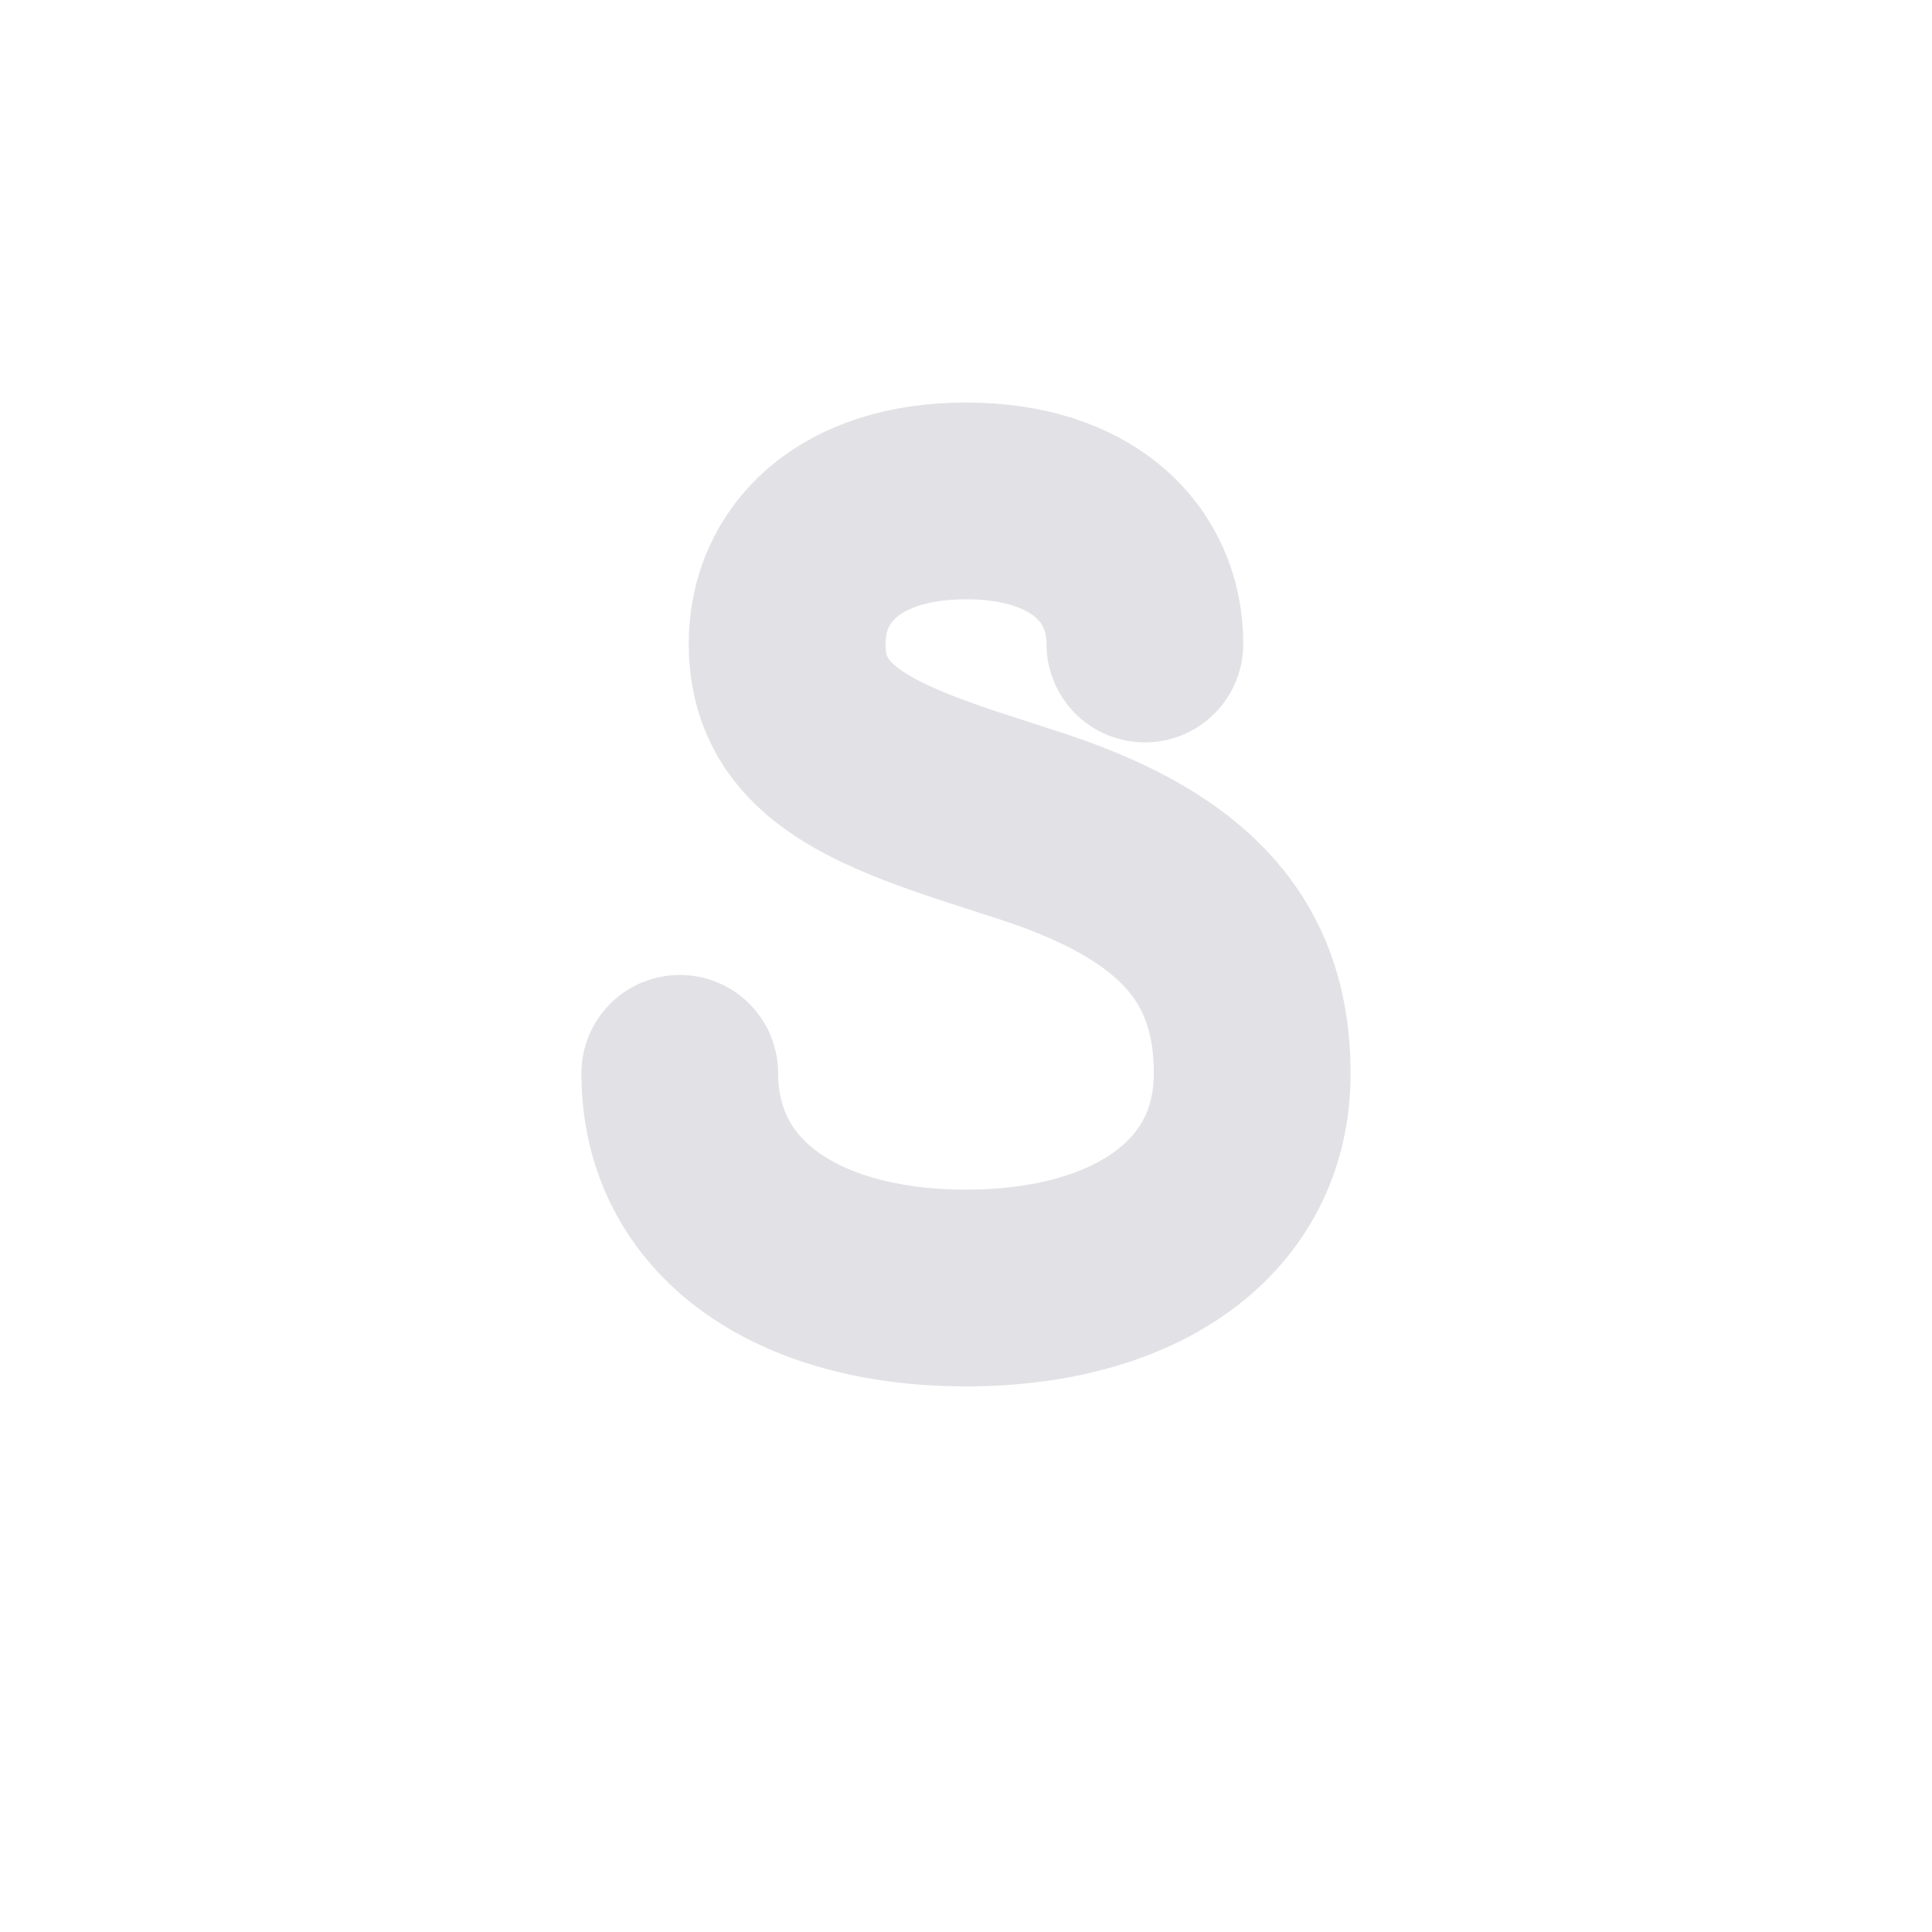
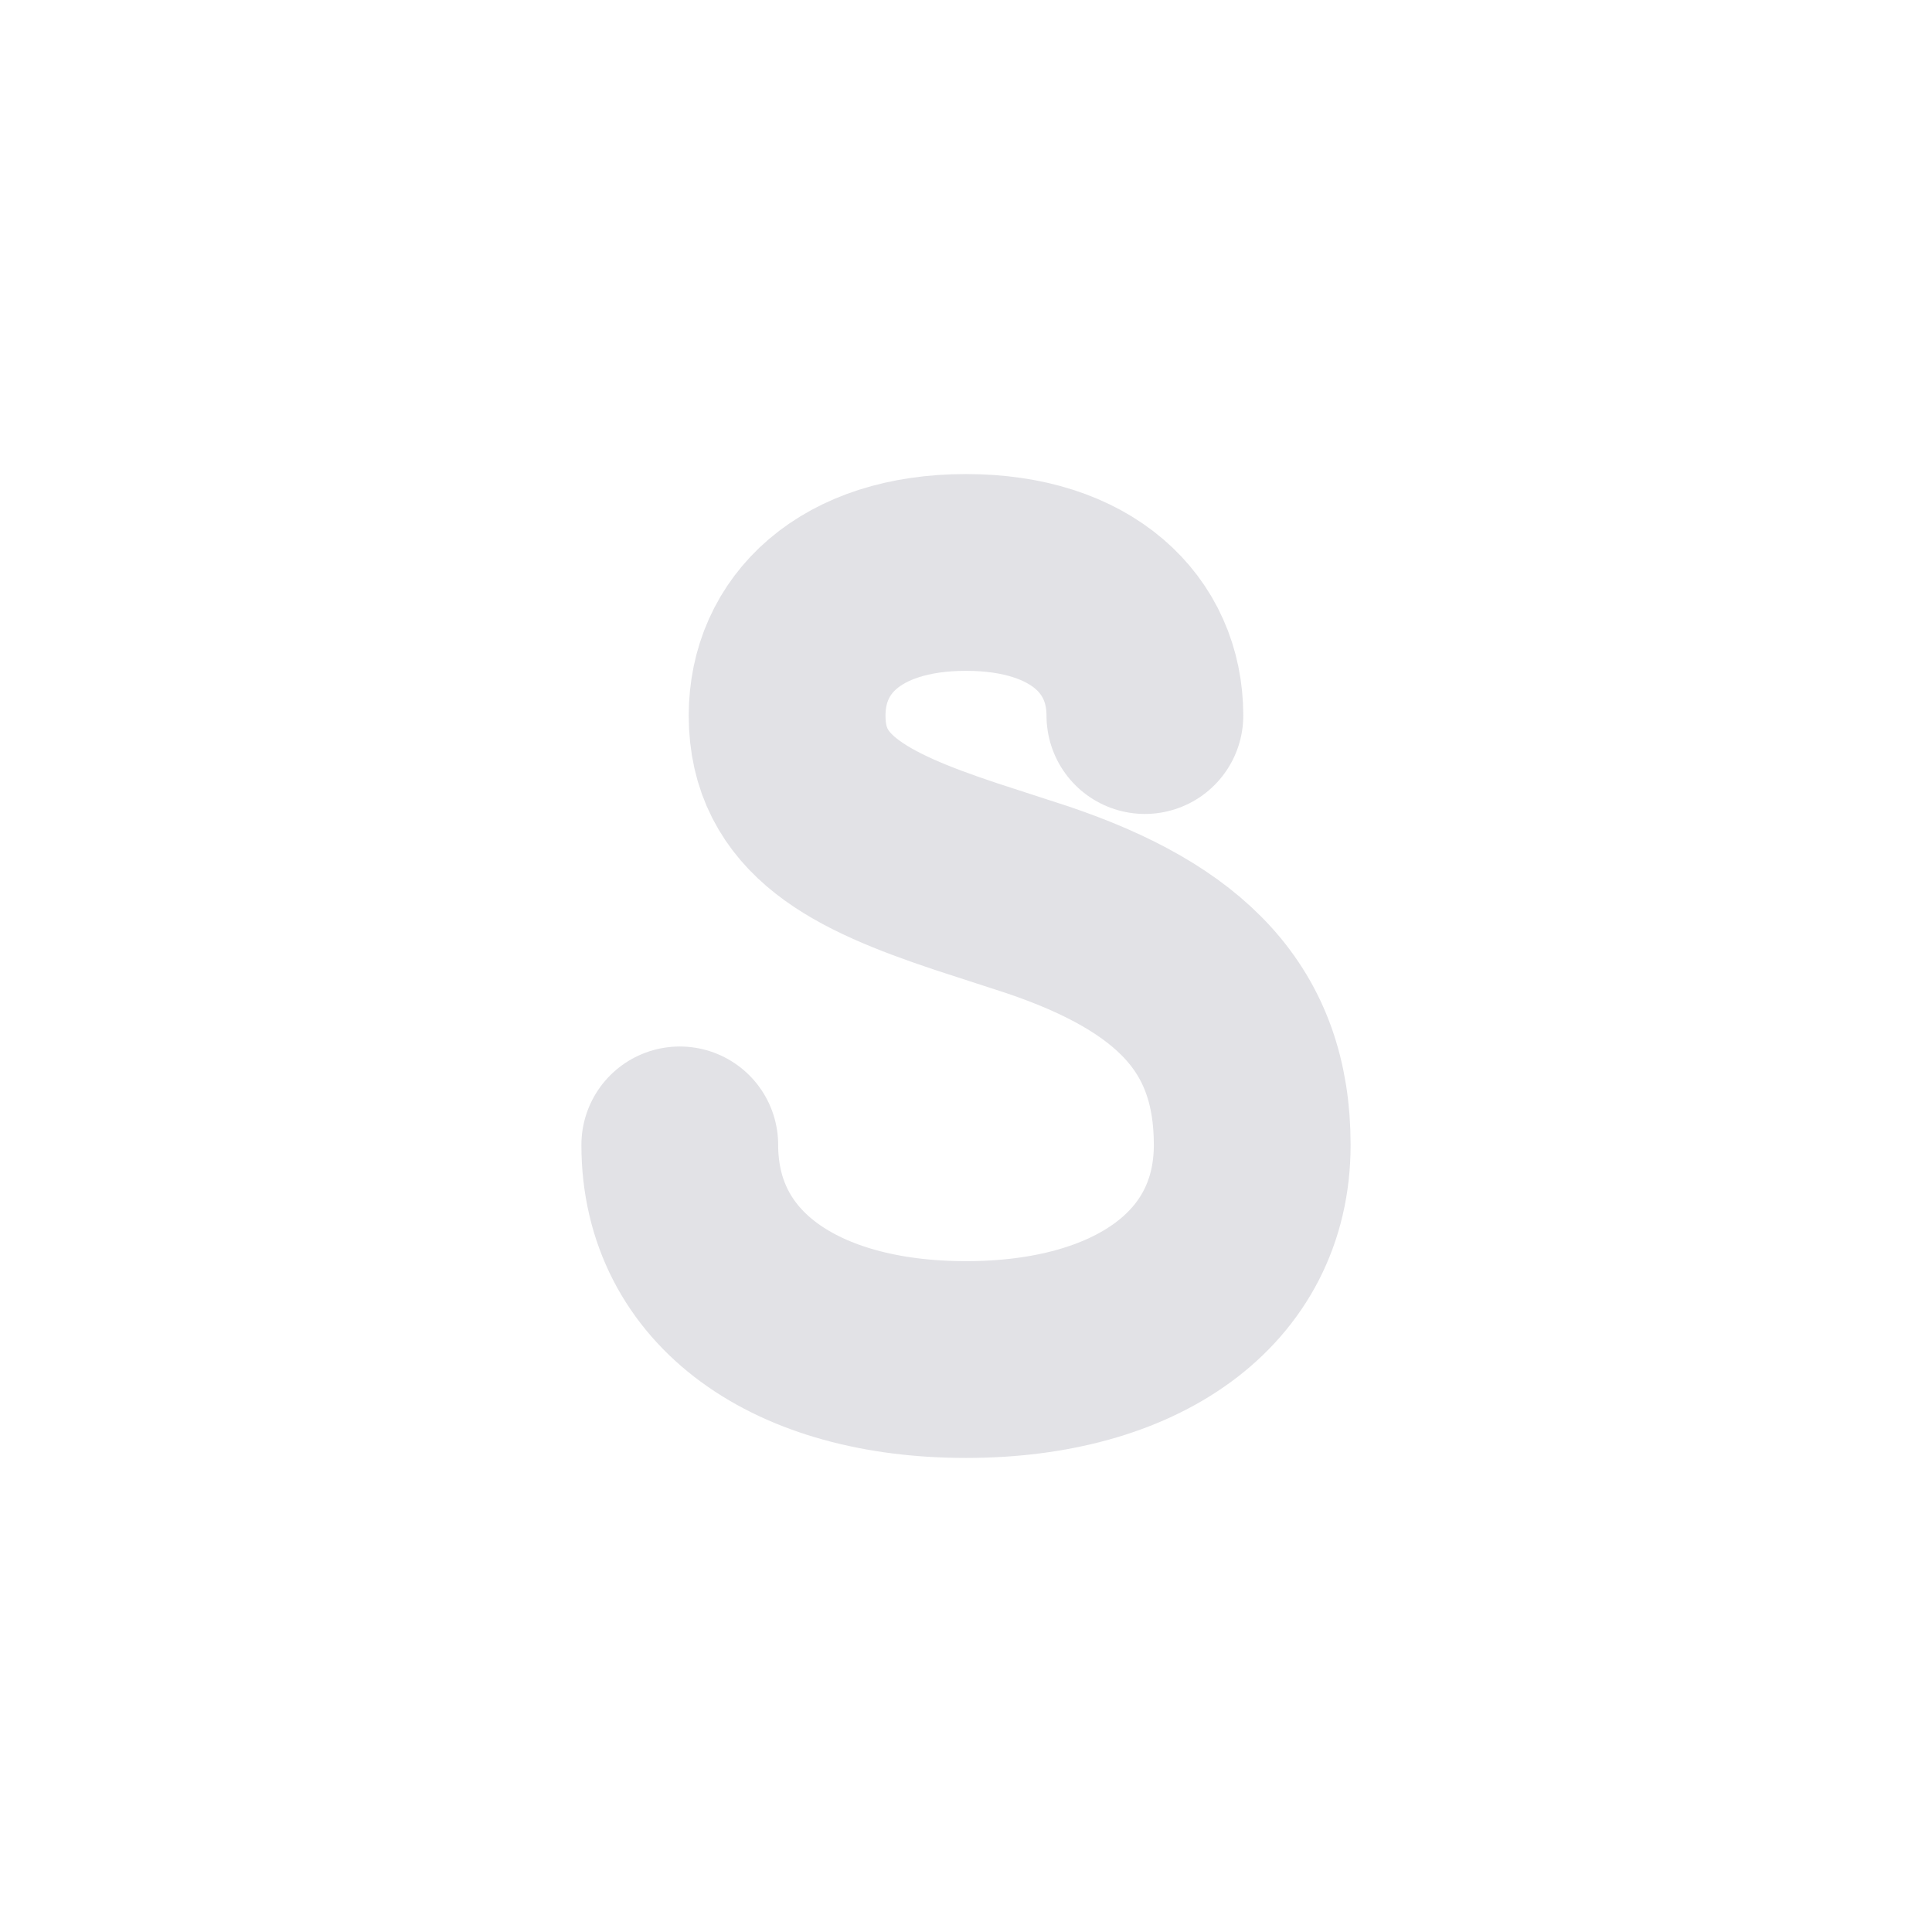
<svg xmlns="http://www.w3.org/2000/svg" viewBox="0 0 108 108" width="108" height="108">
-   <path d="M 64,36             C 64,31.5 60.5,28 54,28             C 47.5,28 44,31.5 44,36             C 44,41 48,43 54,45             L 58,46.3            C 66,49 70,53 70,60            C 70,67.5 63.5,72 54,72            C 44.5,72 38,67.5 38,60" fill="none" stroke="#E2E2E6" stroke-width="11" stroke-linecap="round" stroke-linejoin="round" />
+   <path d="M 64,40             C 64,35.5 60.5,32 54,32             C 47.5,32 44,35.5 44,40             C 44,45 48,47 54,49             L 58,50.3            C 66,53 70,57 70,64            C 70,71.5 63.5,76 54,76            C 44.5,76 38,71.5 38,64" fill="none" stroke="#E2E2E6" stroke-width="11" stroke-linecap="round" stroke-linejoin="round" />
</svg>
